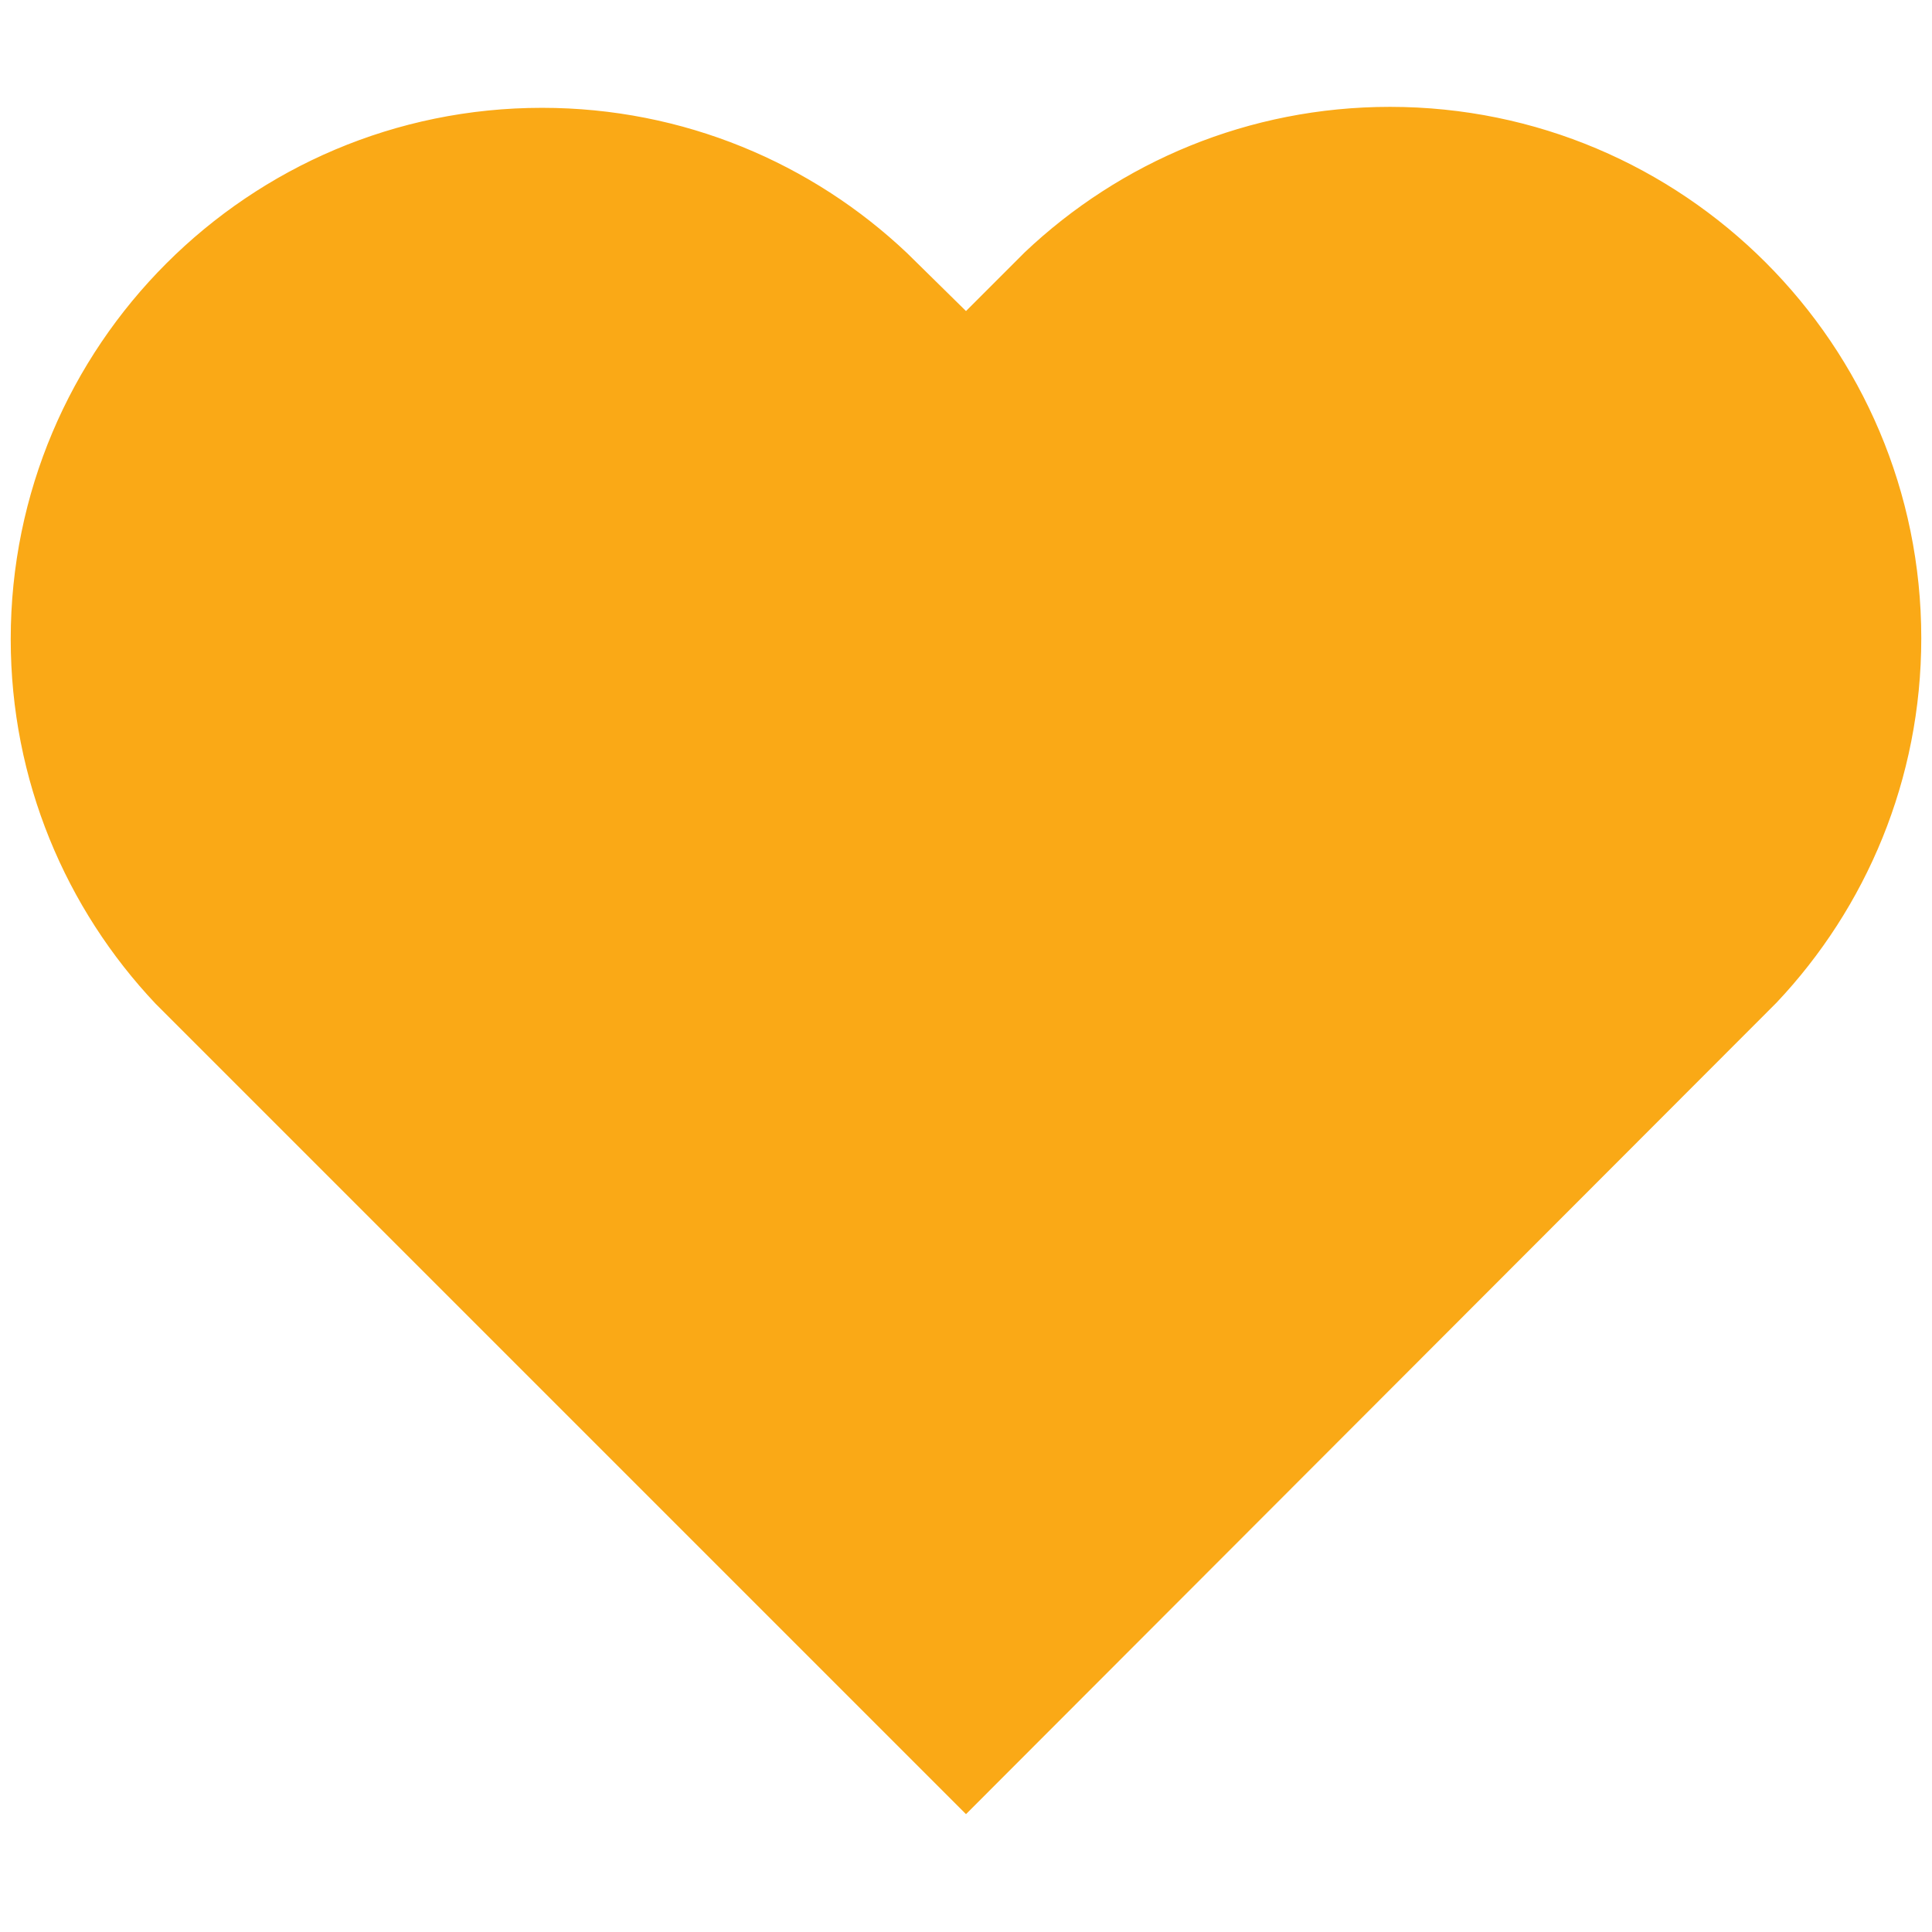
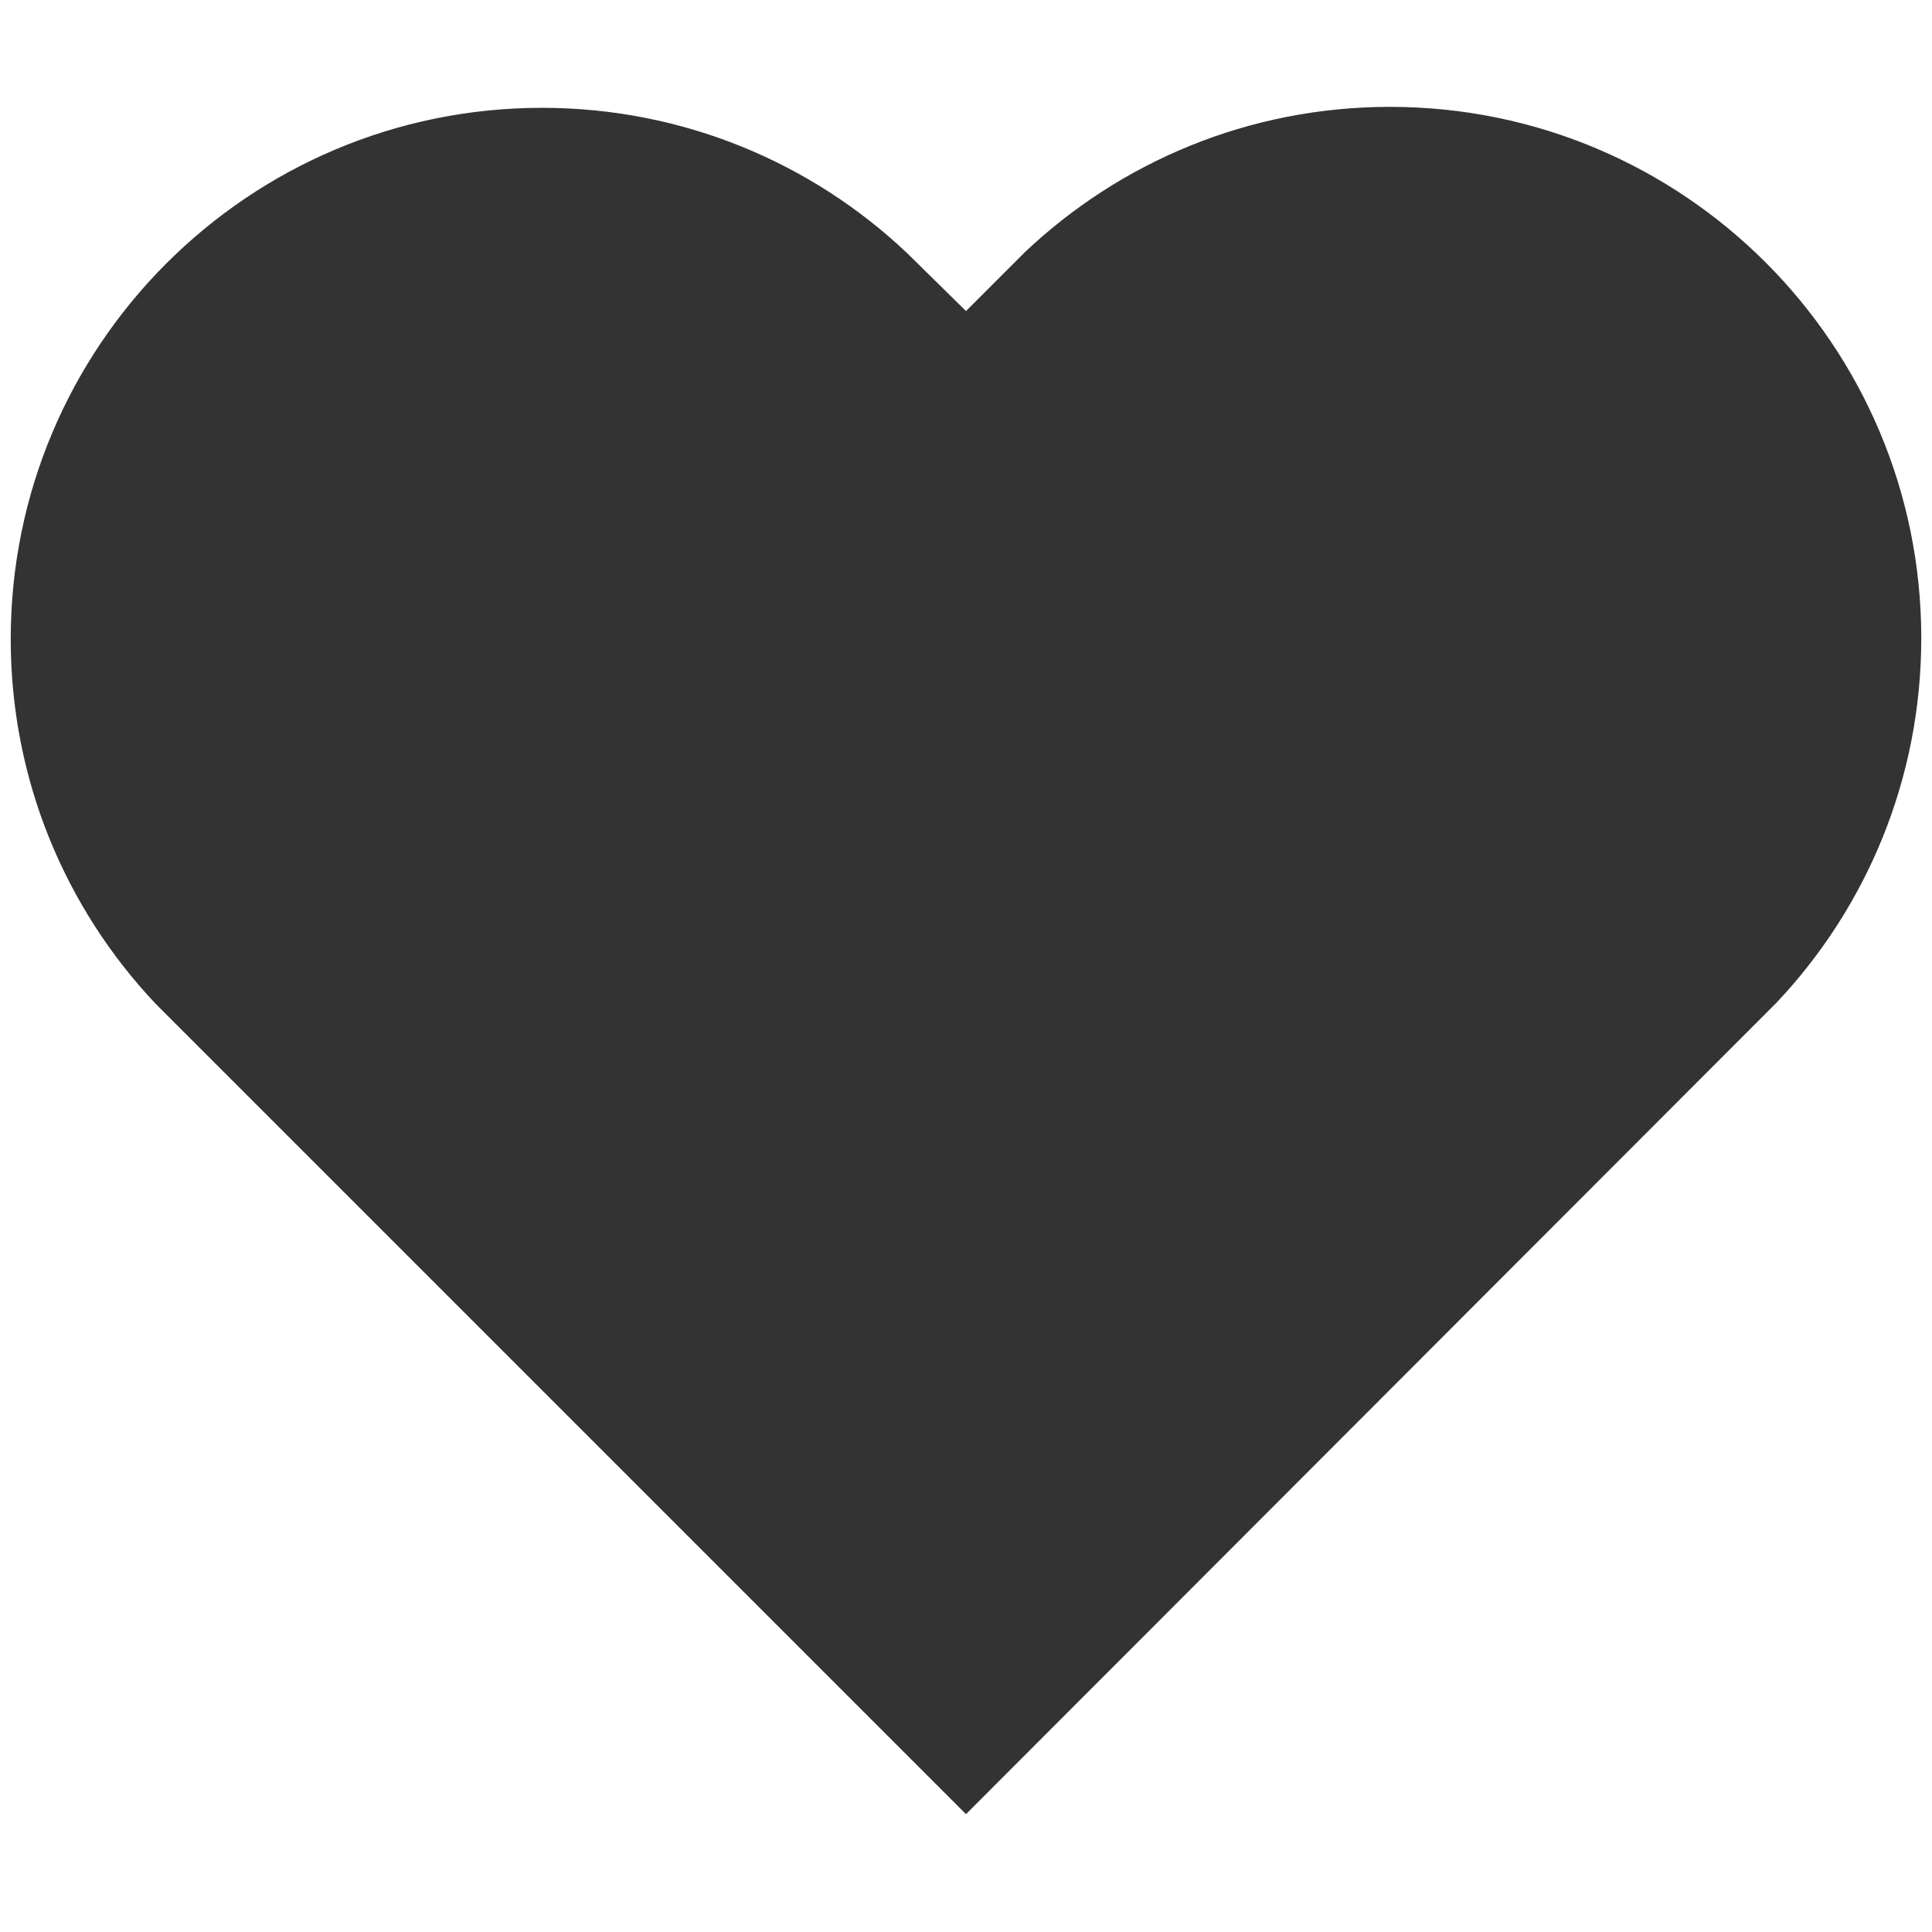
- <svg xmlns="http://www.w3.org/2000/svg" fill="#faa916" version="1.1" width="640" height="640" viewBox="0 0 640 640">
+ <svg xmlns="http://www.w3.org/2000/svg" fill="#333333" version="1.1" width="640" height="640" viewBox="0 0 640 640">
  <g id="icomoon-ignore">
</g>
  <path d="M320 103.040l-19.52-19.2c-31.461-29.799-74.054-48.123-120.928-48.123-97.202 0-176 78.798-176 176 0 46.794 18.262 89.322 48.047 120.848l-0.079-0.084 268.48 268.48 268.48-268.8c29.706-31.441 47.968-73.97 47.968-120.763 0-97.202-78.798-176-176-176-46.873 0-89.467 18.324-121.008 48.199l0.081-0.076-19.52 19.52z" />
</svg>
